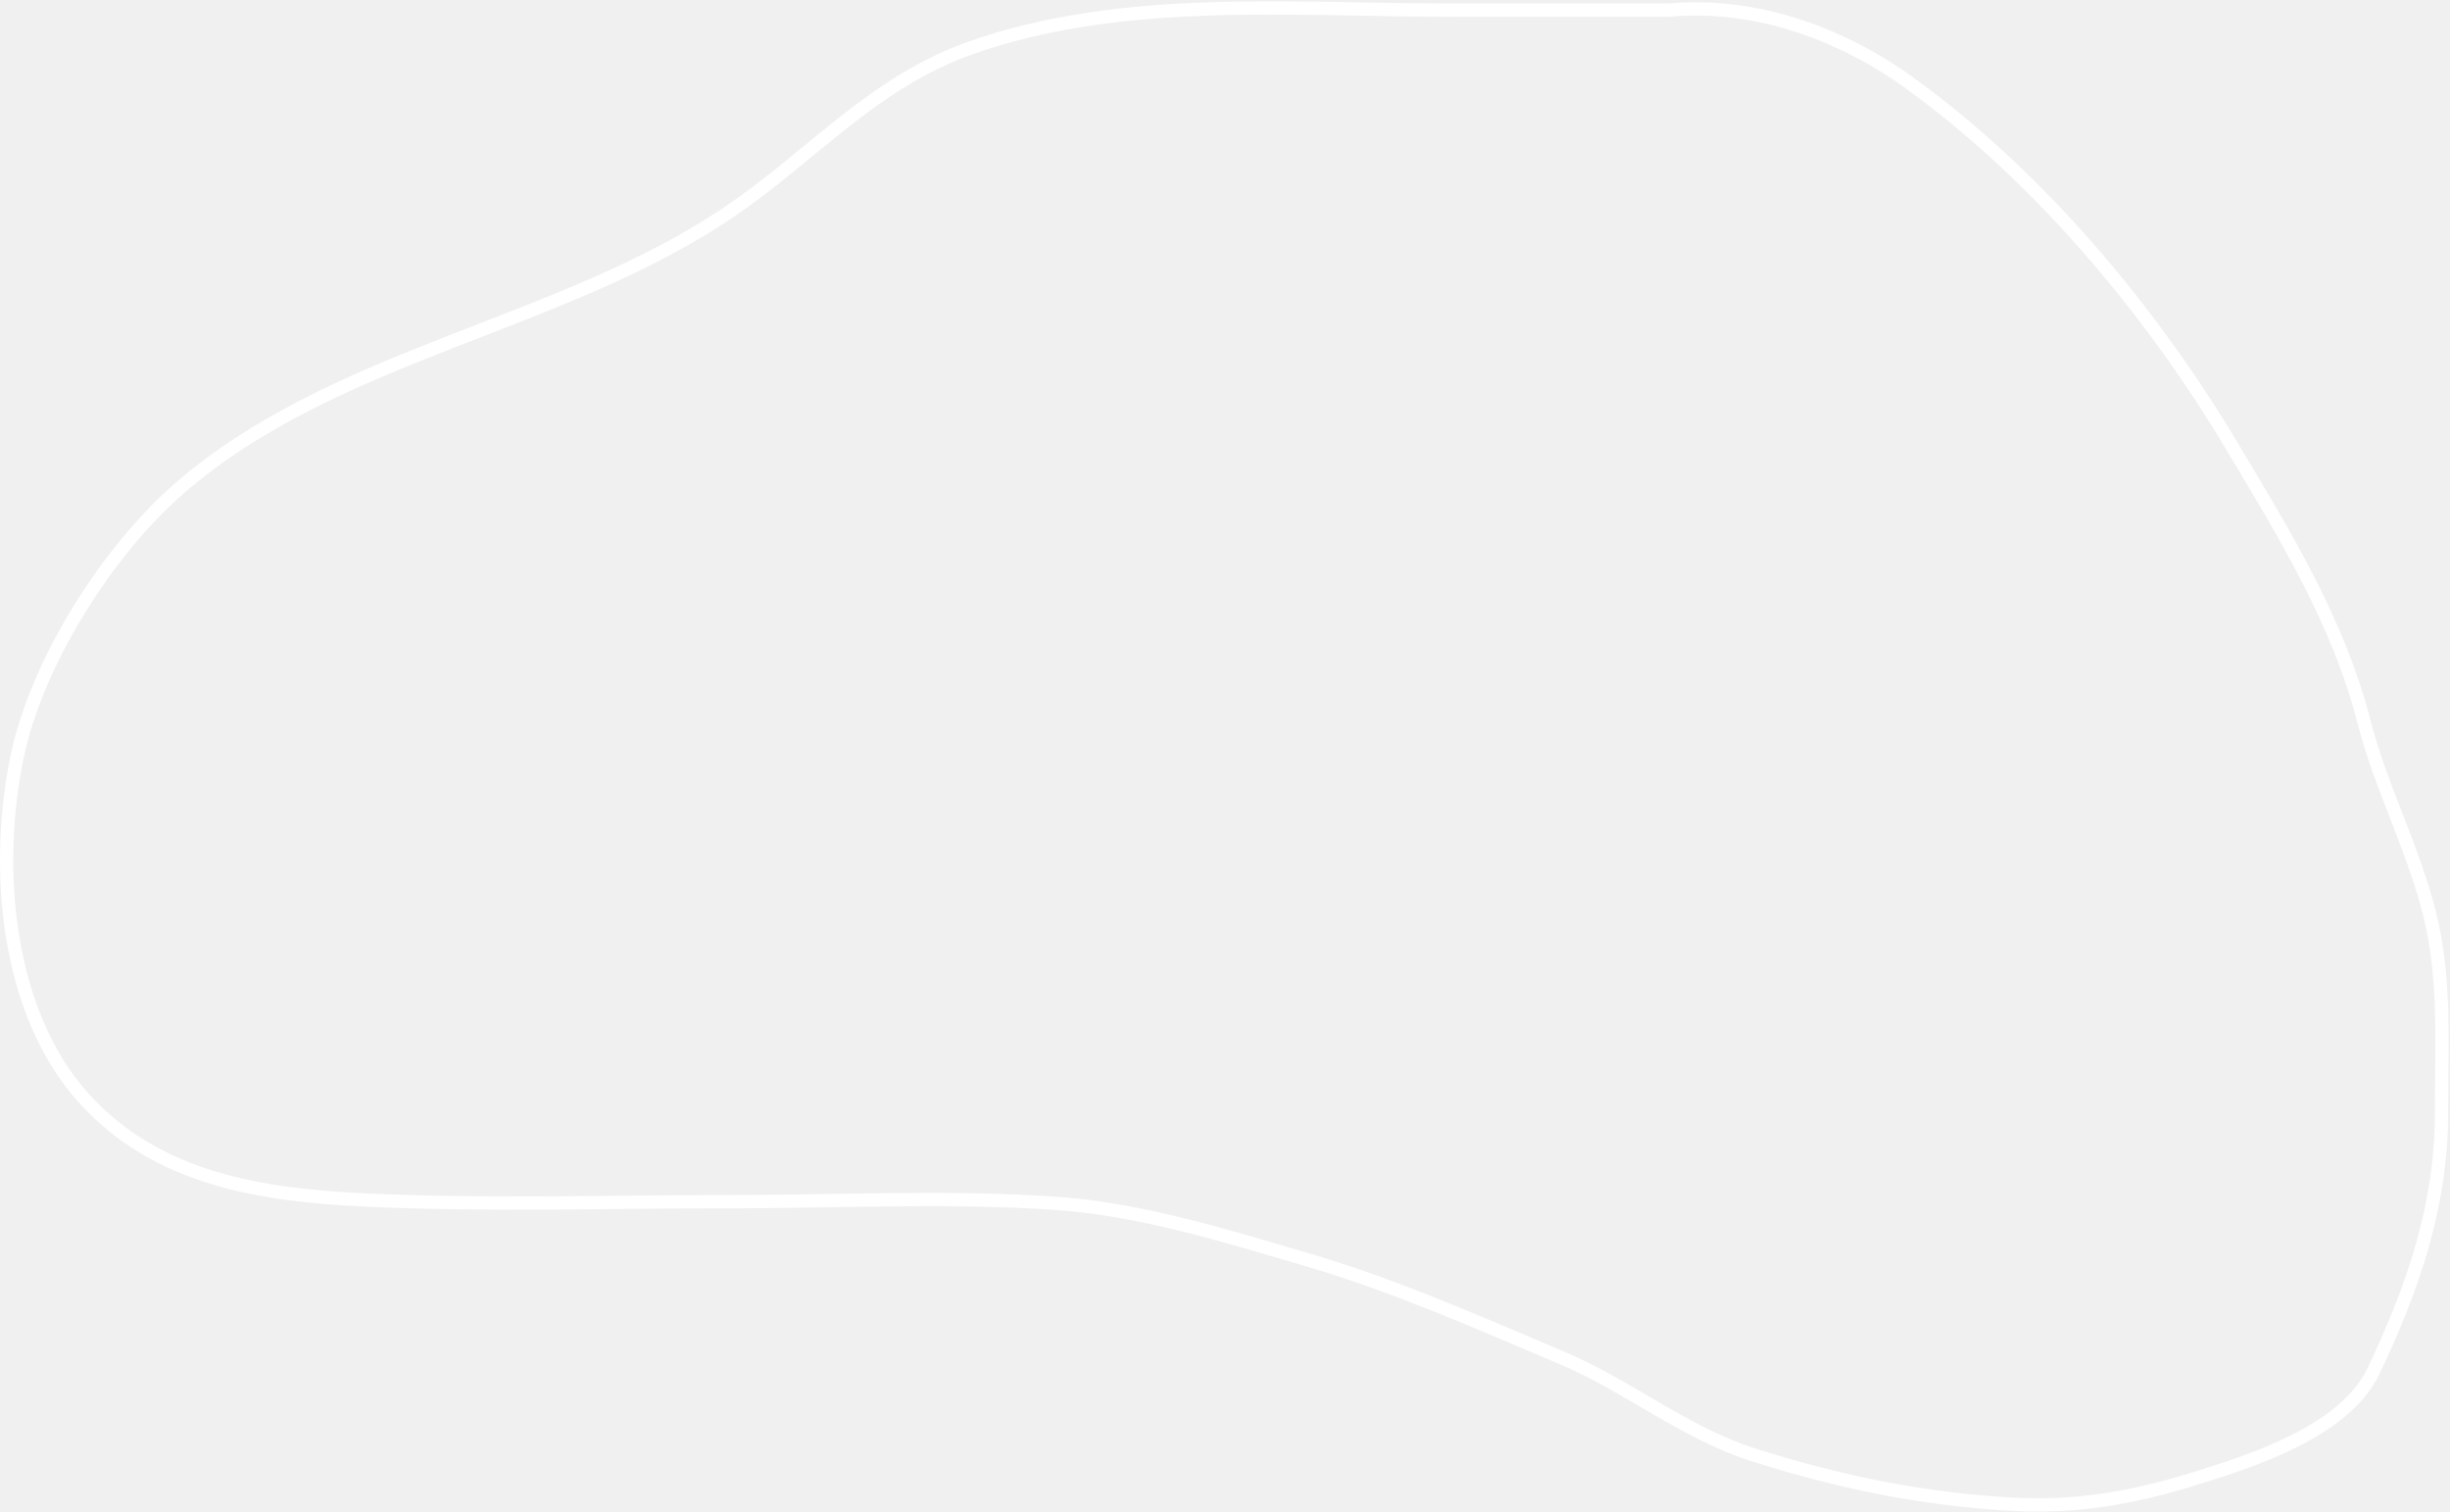
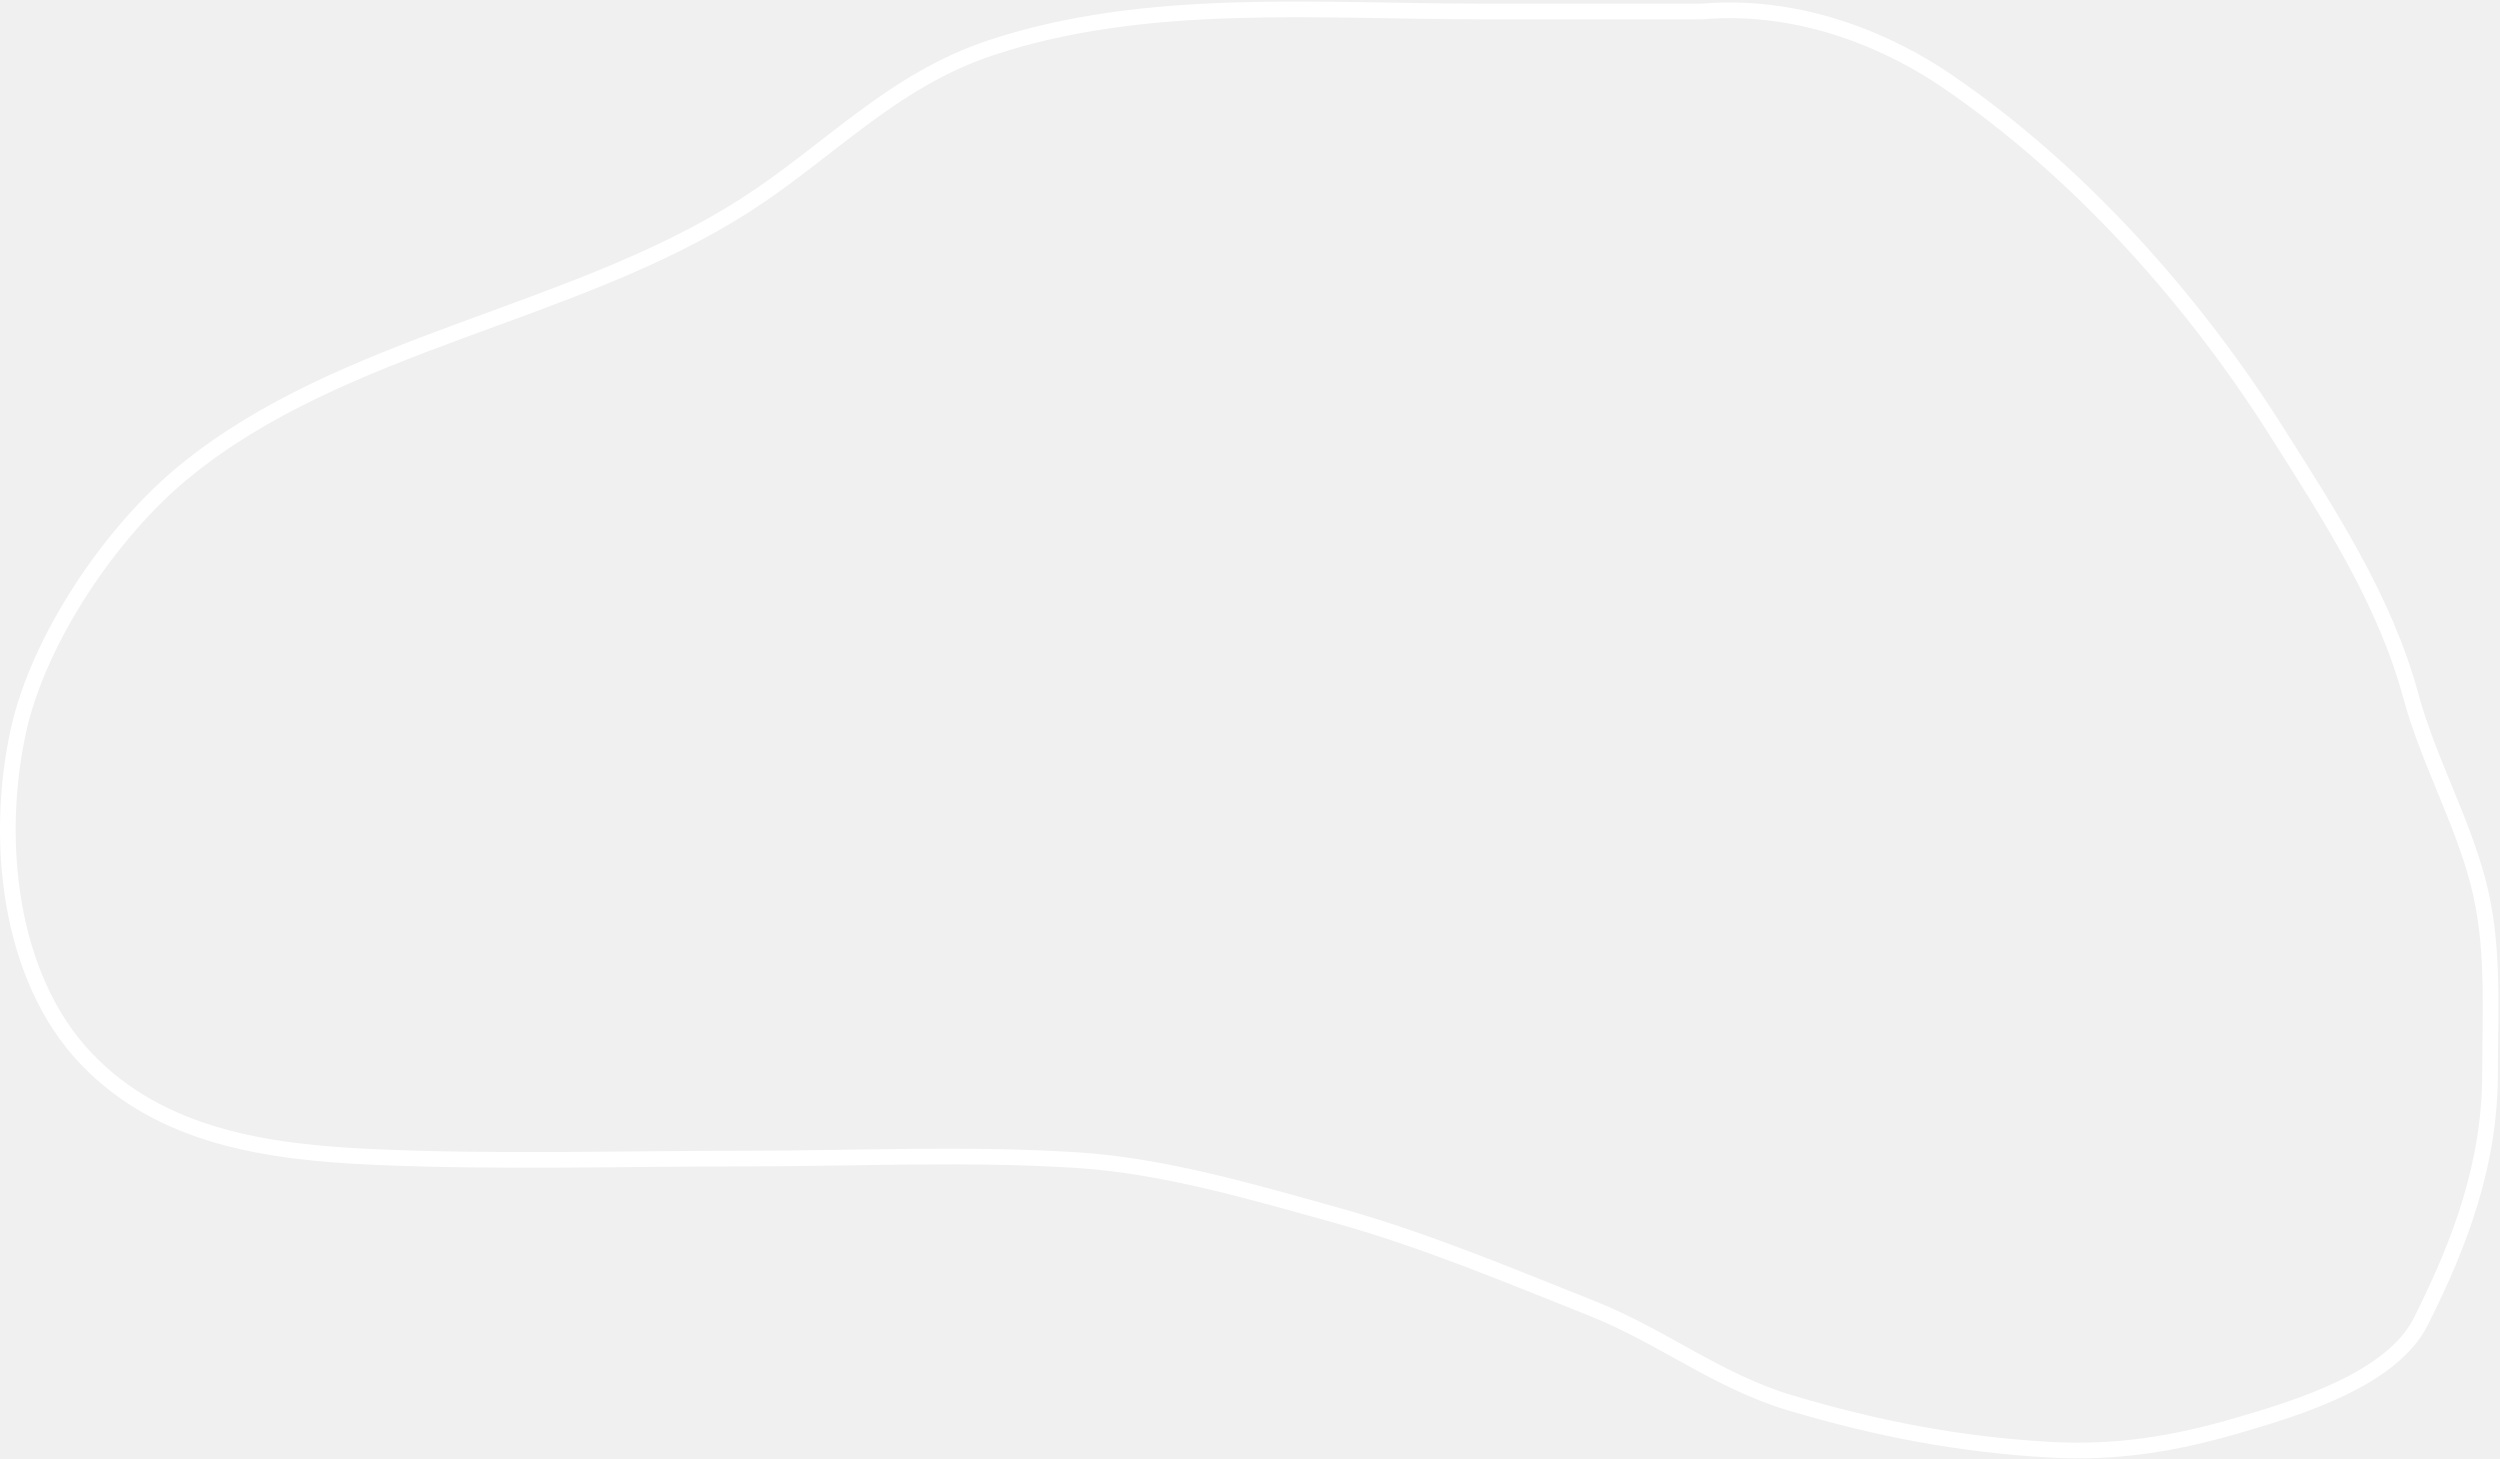
- <svg xmlns="http://www.w3.org/2000/svg" width="1846" height="1139" viewBox="0 0 1846 1139" fill="none">
-   <path d="M1092.8 7.631H1257.32C1333.58 0.811 1399.26 33.96 1437.86 61.823C1535.66 132.418 1620.05 232.963 1681.86 336.477C1721.22 402.398 1761.8 468.213 1781.06 543.392C1793.76 592.968 1818.18 638.836 1830.66 688.724C1842.89 737.632 1839.59 788.425 1839.59 838.368C1839.59 909.047 1818.02 970.577 1788.45 1032.97C1766.85 1078.55 1696.78 1100.87 1653.23 1114.34C1605.91 1128.98 1563.11 1136.27 1514.18 1133.37C1447.68 1129.43 1386.9 1117.04 1322.33 1096.7C1269.08 1079.93 1227.55 1044.6 1176.6 1023.11C1114.42 996.885 1051.63 968.92 986.825 949.831C925.263 931.696 859.662 911.116 795.198 906.723C714.066 901.195 631.269 905.492 549.965 905.492C458.761 905.492 366.888 908.516 275.772 904.26C197.066 900.584 118.496 888.74 63.196 827.591C4.49 762.677 -4.537 653.511 12.978 569.872C27.824 498.982 80.815 415.134 135.287 367.884C252.548 266.167 421.894 246.003 549.349 159.738C611.91 117.394 658.113 61.81 731.733 35.959C846.147 -4.218 973.756 7.631 1092.8 7.631Z" stroke="white" stroke-width="10" stroke-linecap="round" />
+ <svg xmlns="http://www.w3.org/2000/svg" width="1596" height="931" viewBox="0 0 1596 931" fill="none">
+   <path d="M944.602 7.33H1086.7C1152.57 1.768 1209.3 28.804 1242.64 51.529C1327.12 109.107 1400.01 191.112 1453.4 275.538C1487.4 329.303 1522.45 382.983 1539.09 444.298C1550.06 484.733 1571.15 522.143 1581.93 562.832C1592.5 602.721 1589.65 644.148 1589.65 684.882C1589.65 742.528 1571.02 792.712 1545.48 843.596C1526.81 880.777 1466.29 898.981 1428.68 909.968C1387.81 921.906 1350.84 927.853 1308.57 925.489C1251.13 922.277 1198.63 912.165 1142.85 895.58C1096.86 881.904 1060.99 853.086 1016.98 835.56C963.273 814.169 909.036 791.36 853.061 775.791C799.886 761 743.223 744.215 687.541 740.633C617.463 736.123 545.946 739.628 475.719 739.628C396.941 739.628 317.585 742.094 238.882 738.624C170.899 735.626 103.033 725.965 55.267 676.092C4.559 623.148 -3.238 534.112 11.891 465.895C24.714 408.078 70.486 339.691 117.536 301.153C218.822 218.193 365.096 201.748 475.187 131.389C529.224 96.854 569.133 51.519 632.723 30.434C731.549 -2.334 841.773 7.33 944.602 7.33Z" stroke="white" stroke-width="10" stroke-linecap="round" />
</svg>
